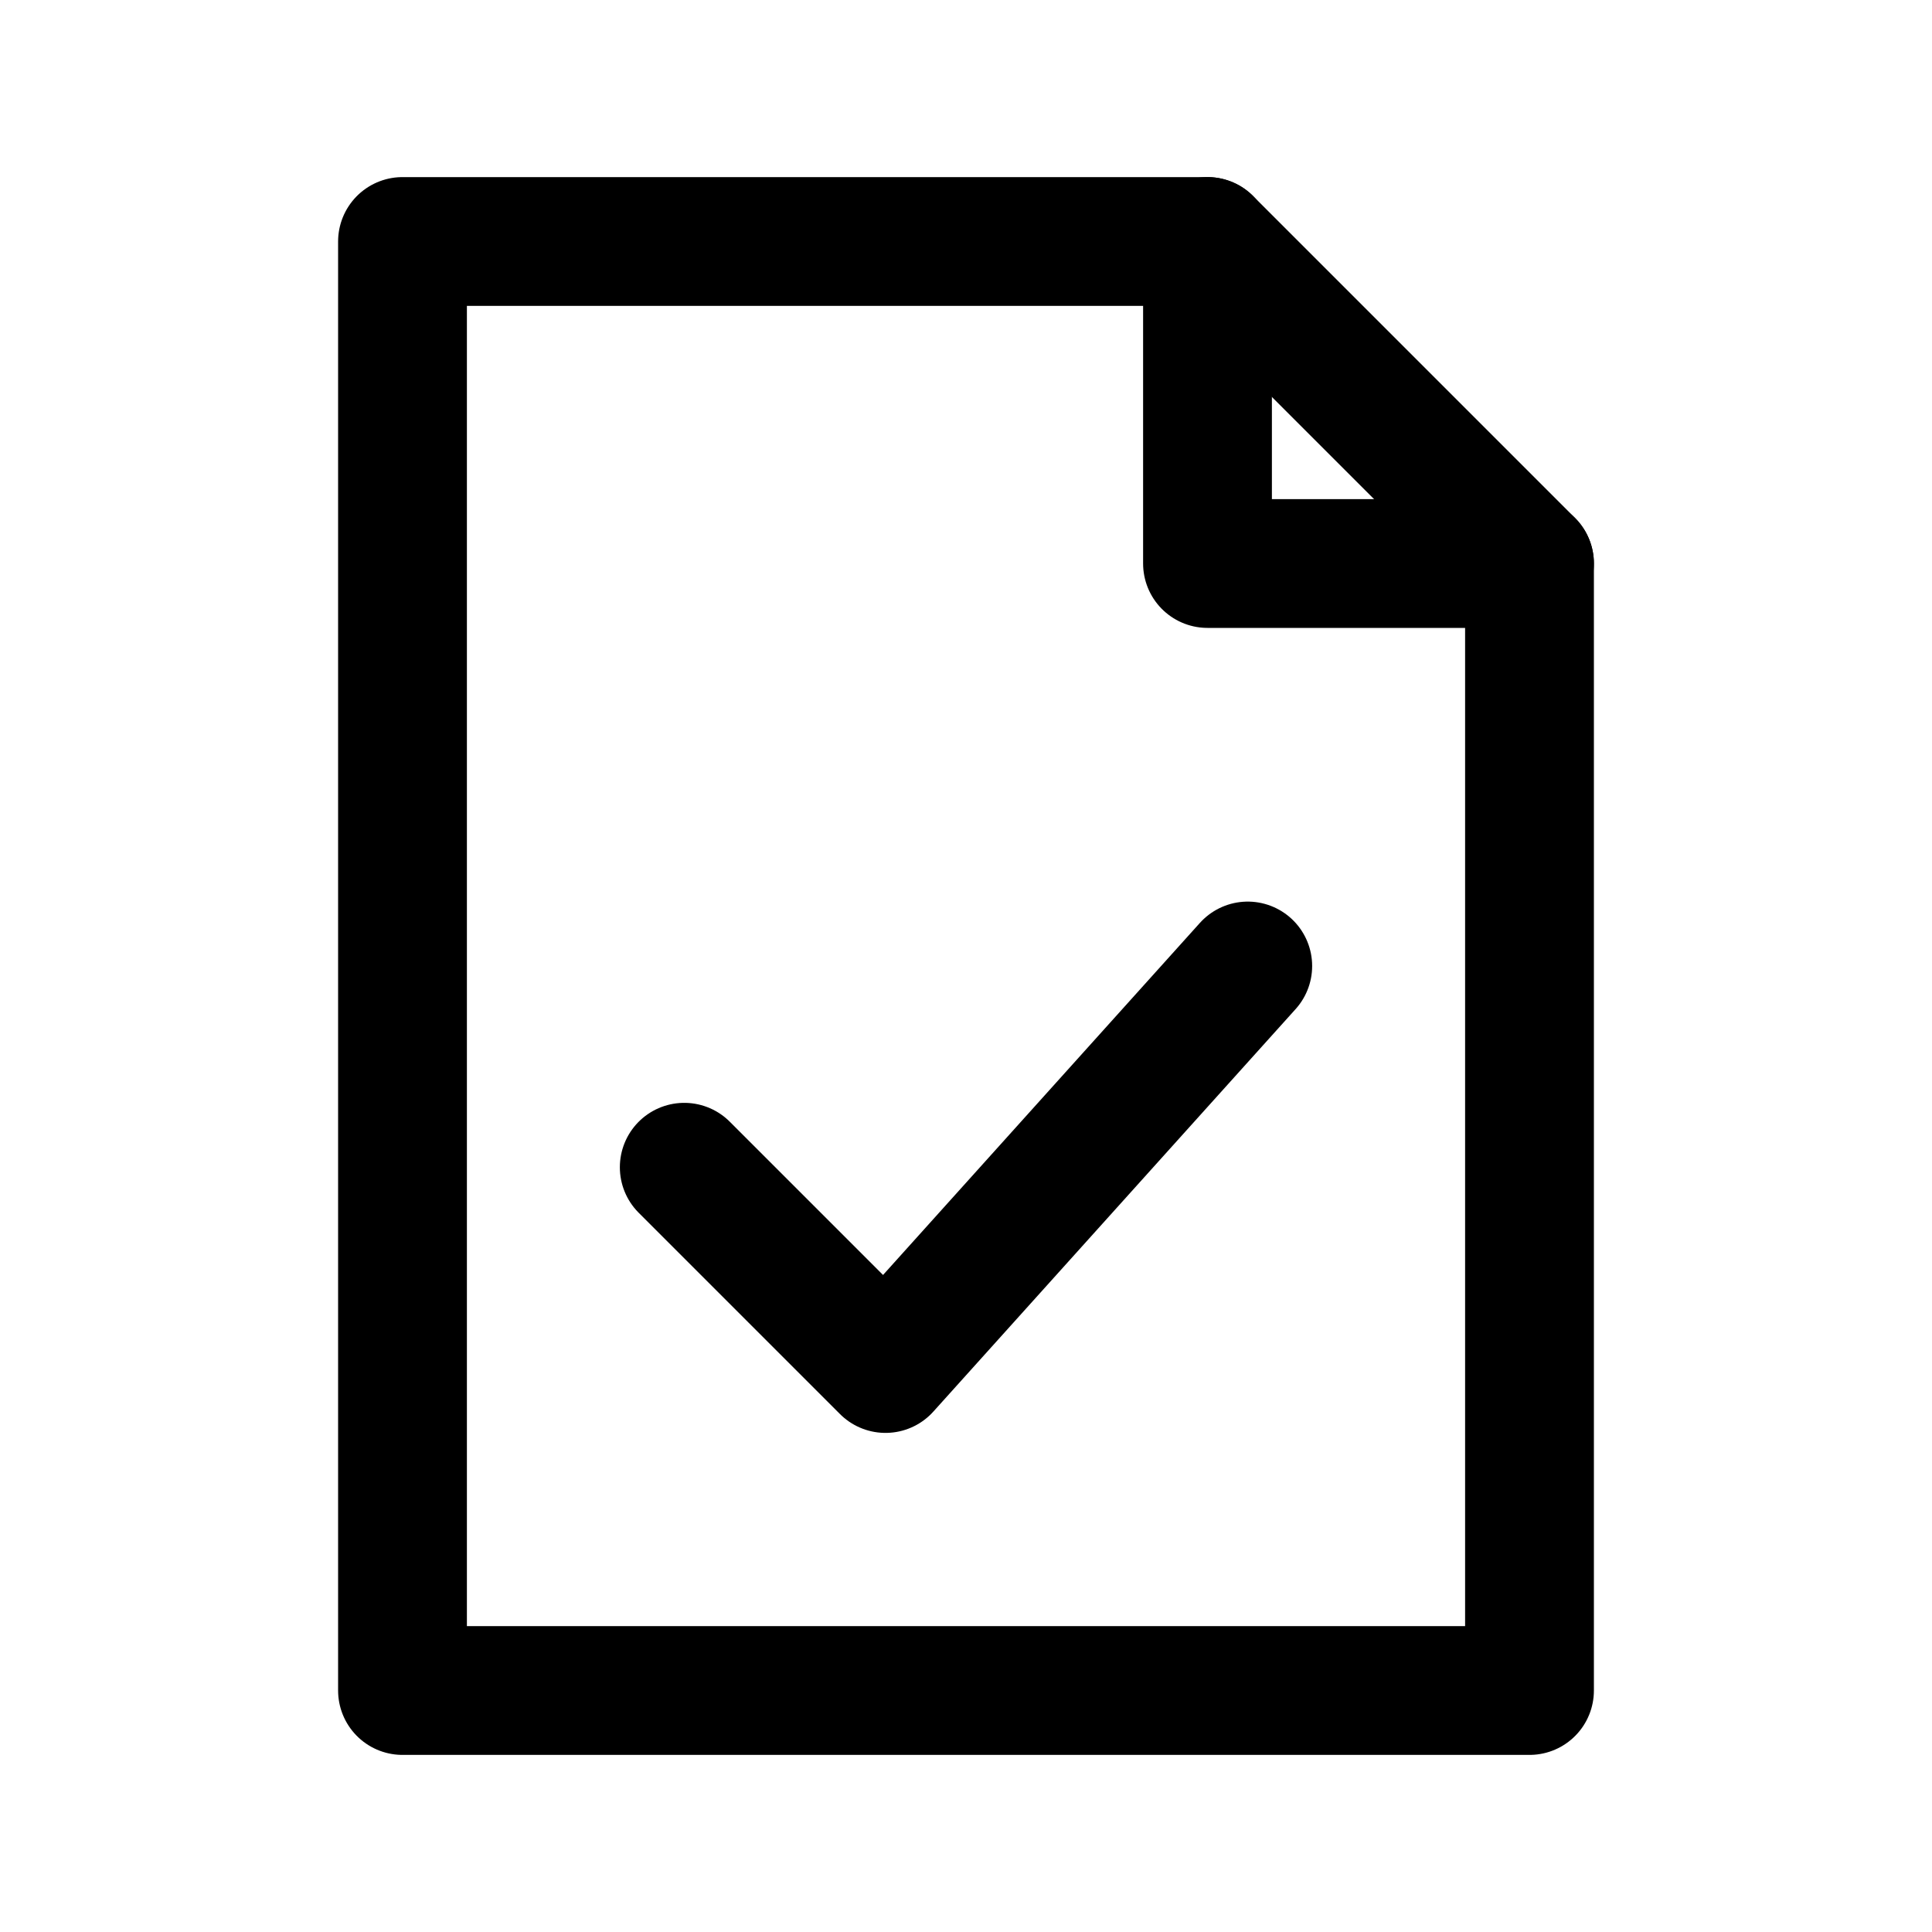
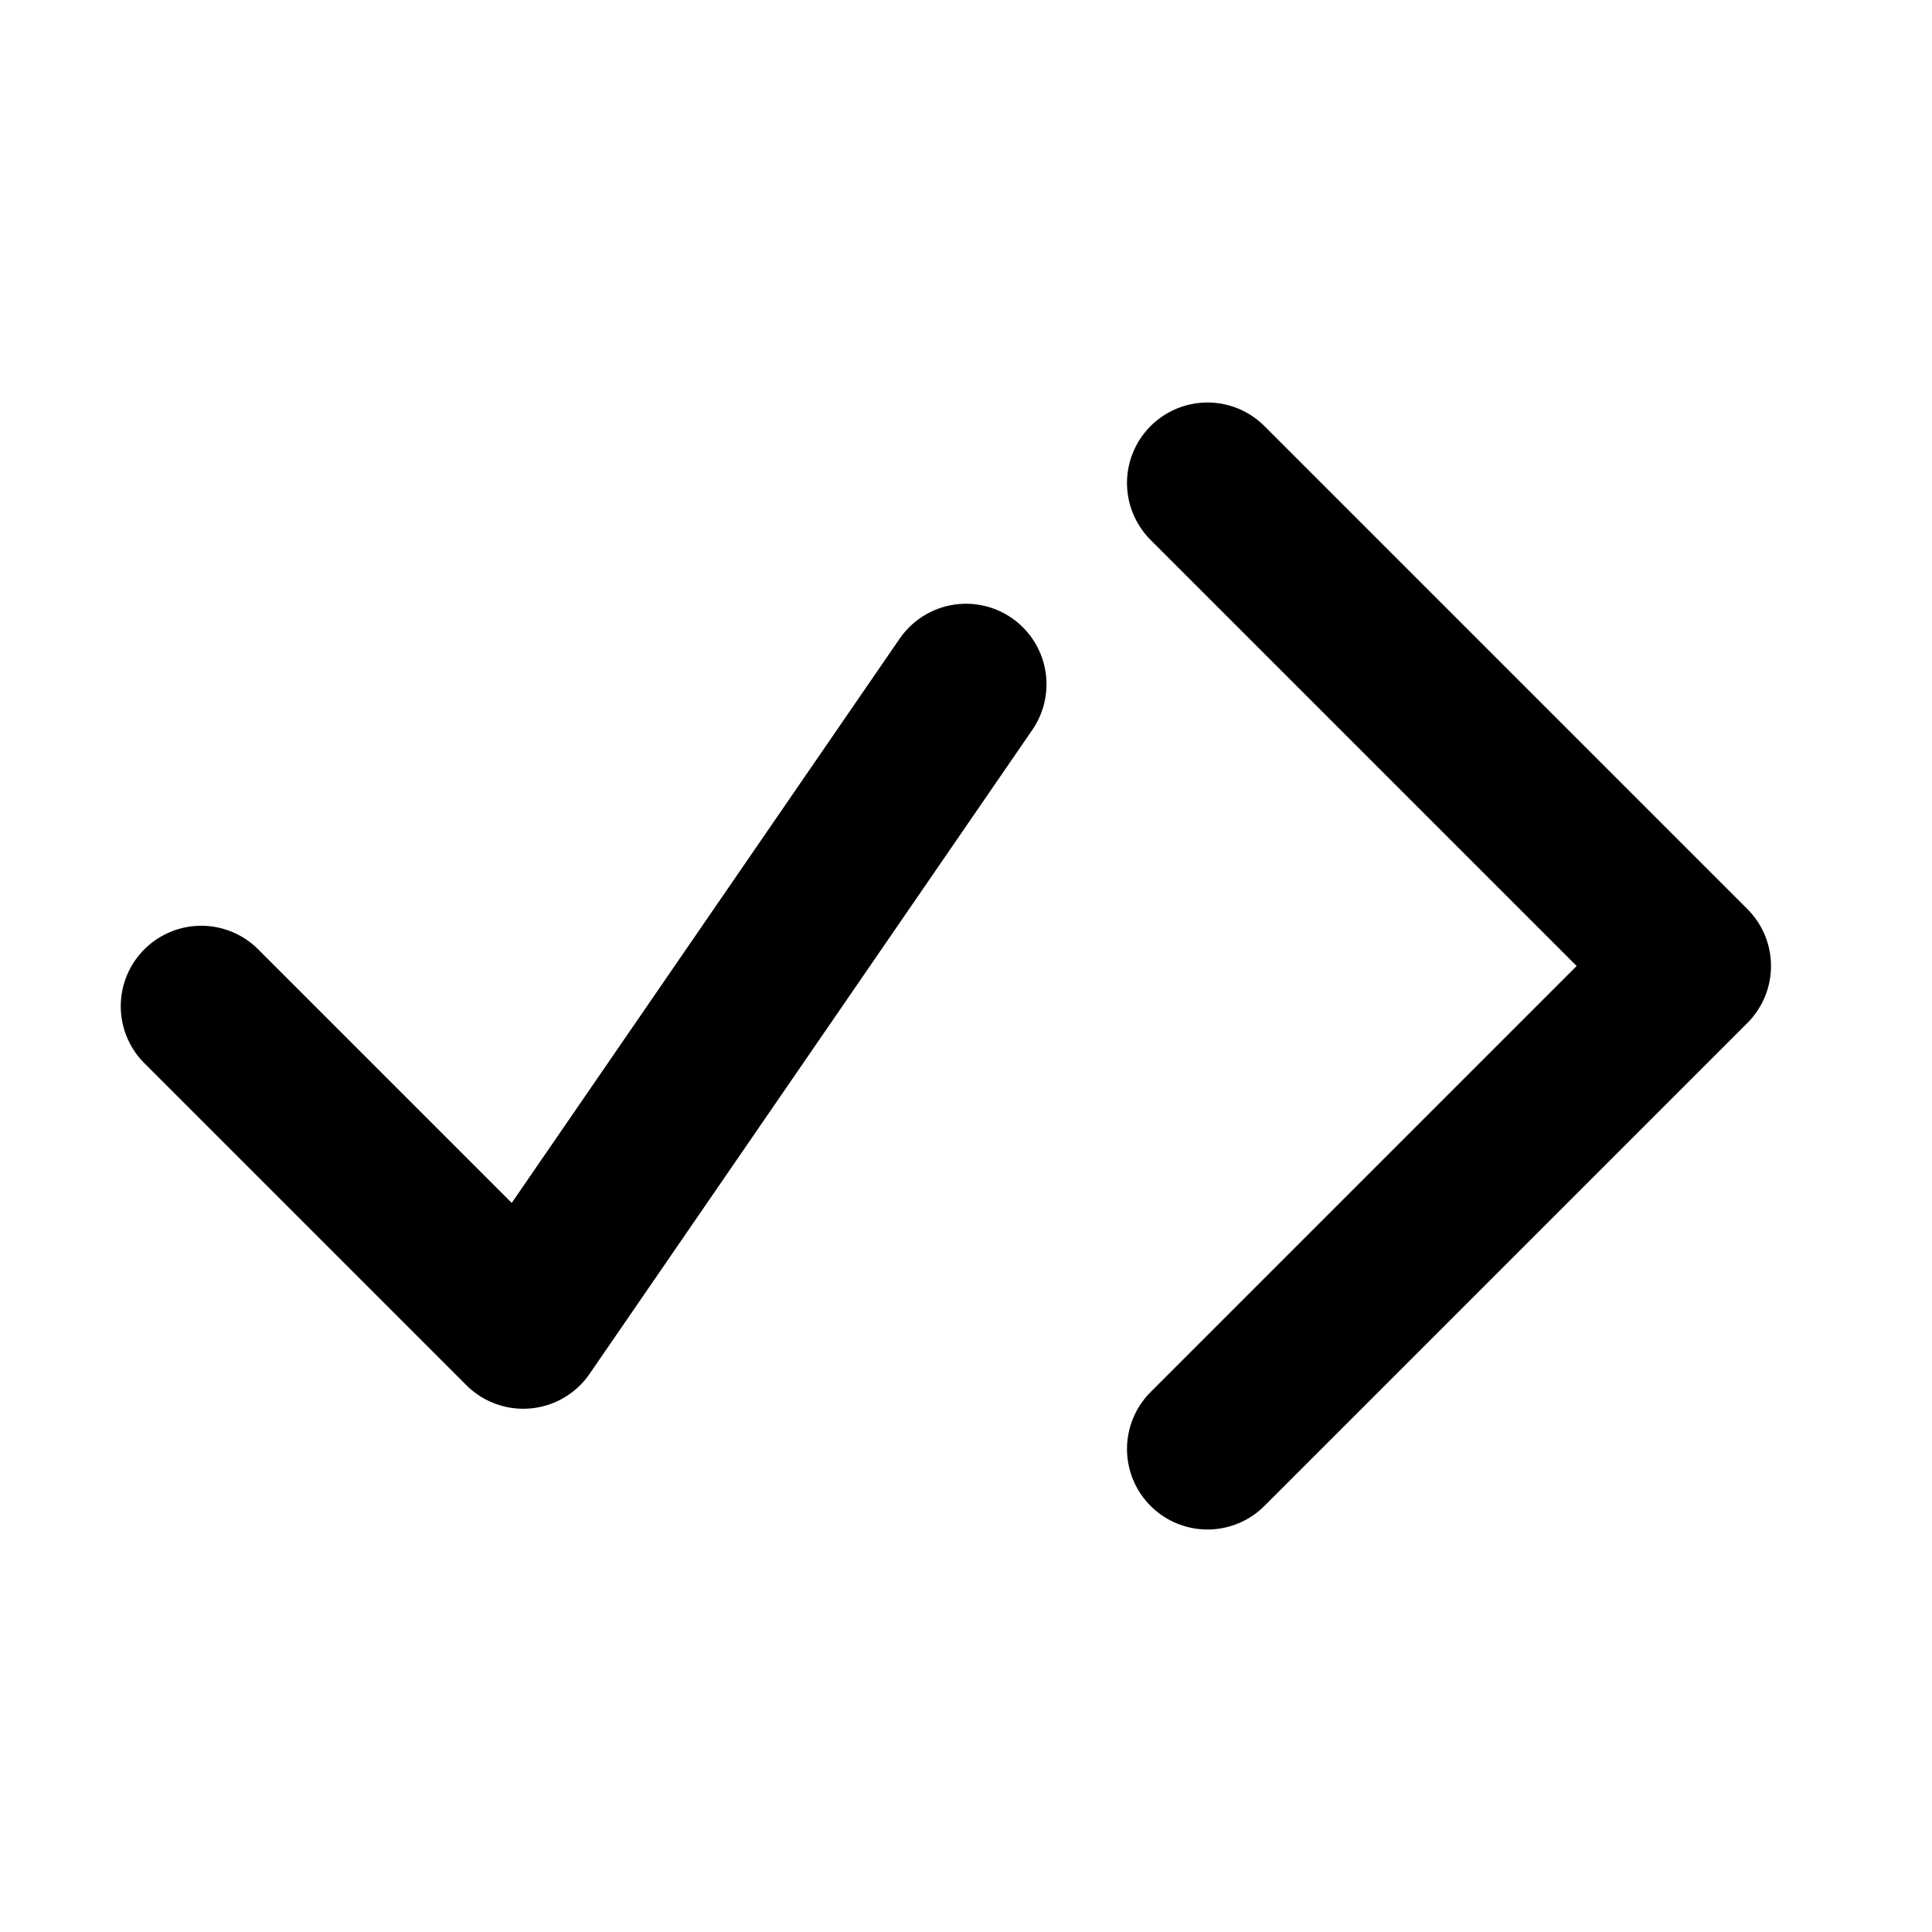
- <svg xmlns="http://www.w3.org/2000/svg" width="24" height="24" viewBox="0 0 24 24" fill="none" stroke="currentColor" stroke-width="1.6" stroke-linecap="round" stroke-linejoin="round">
-   <path d="M5 3h10l4 4v14H5z" />
-   <path d="M15 3v4h4" />
-   <path d="M8.5 14.5l2.5 2.5 4.5-5" />
+ <svg xmlns="http://www.w3.org/2000/svg" width="24" height="24" viewBox="0 0 24 24" fill="none" stroke="currentColor" stroke-width="2" stroke-linecap="round" stroke-linejoin="round">
+   <path d="M15 6l6 6-6 6" />
+   <path d="M2.5 12.5l4 4 5.5-8" />
</svg>
